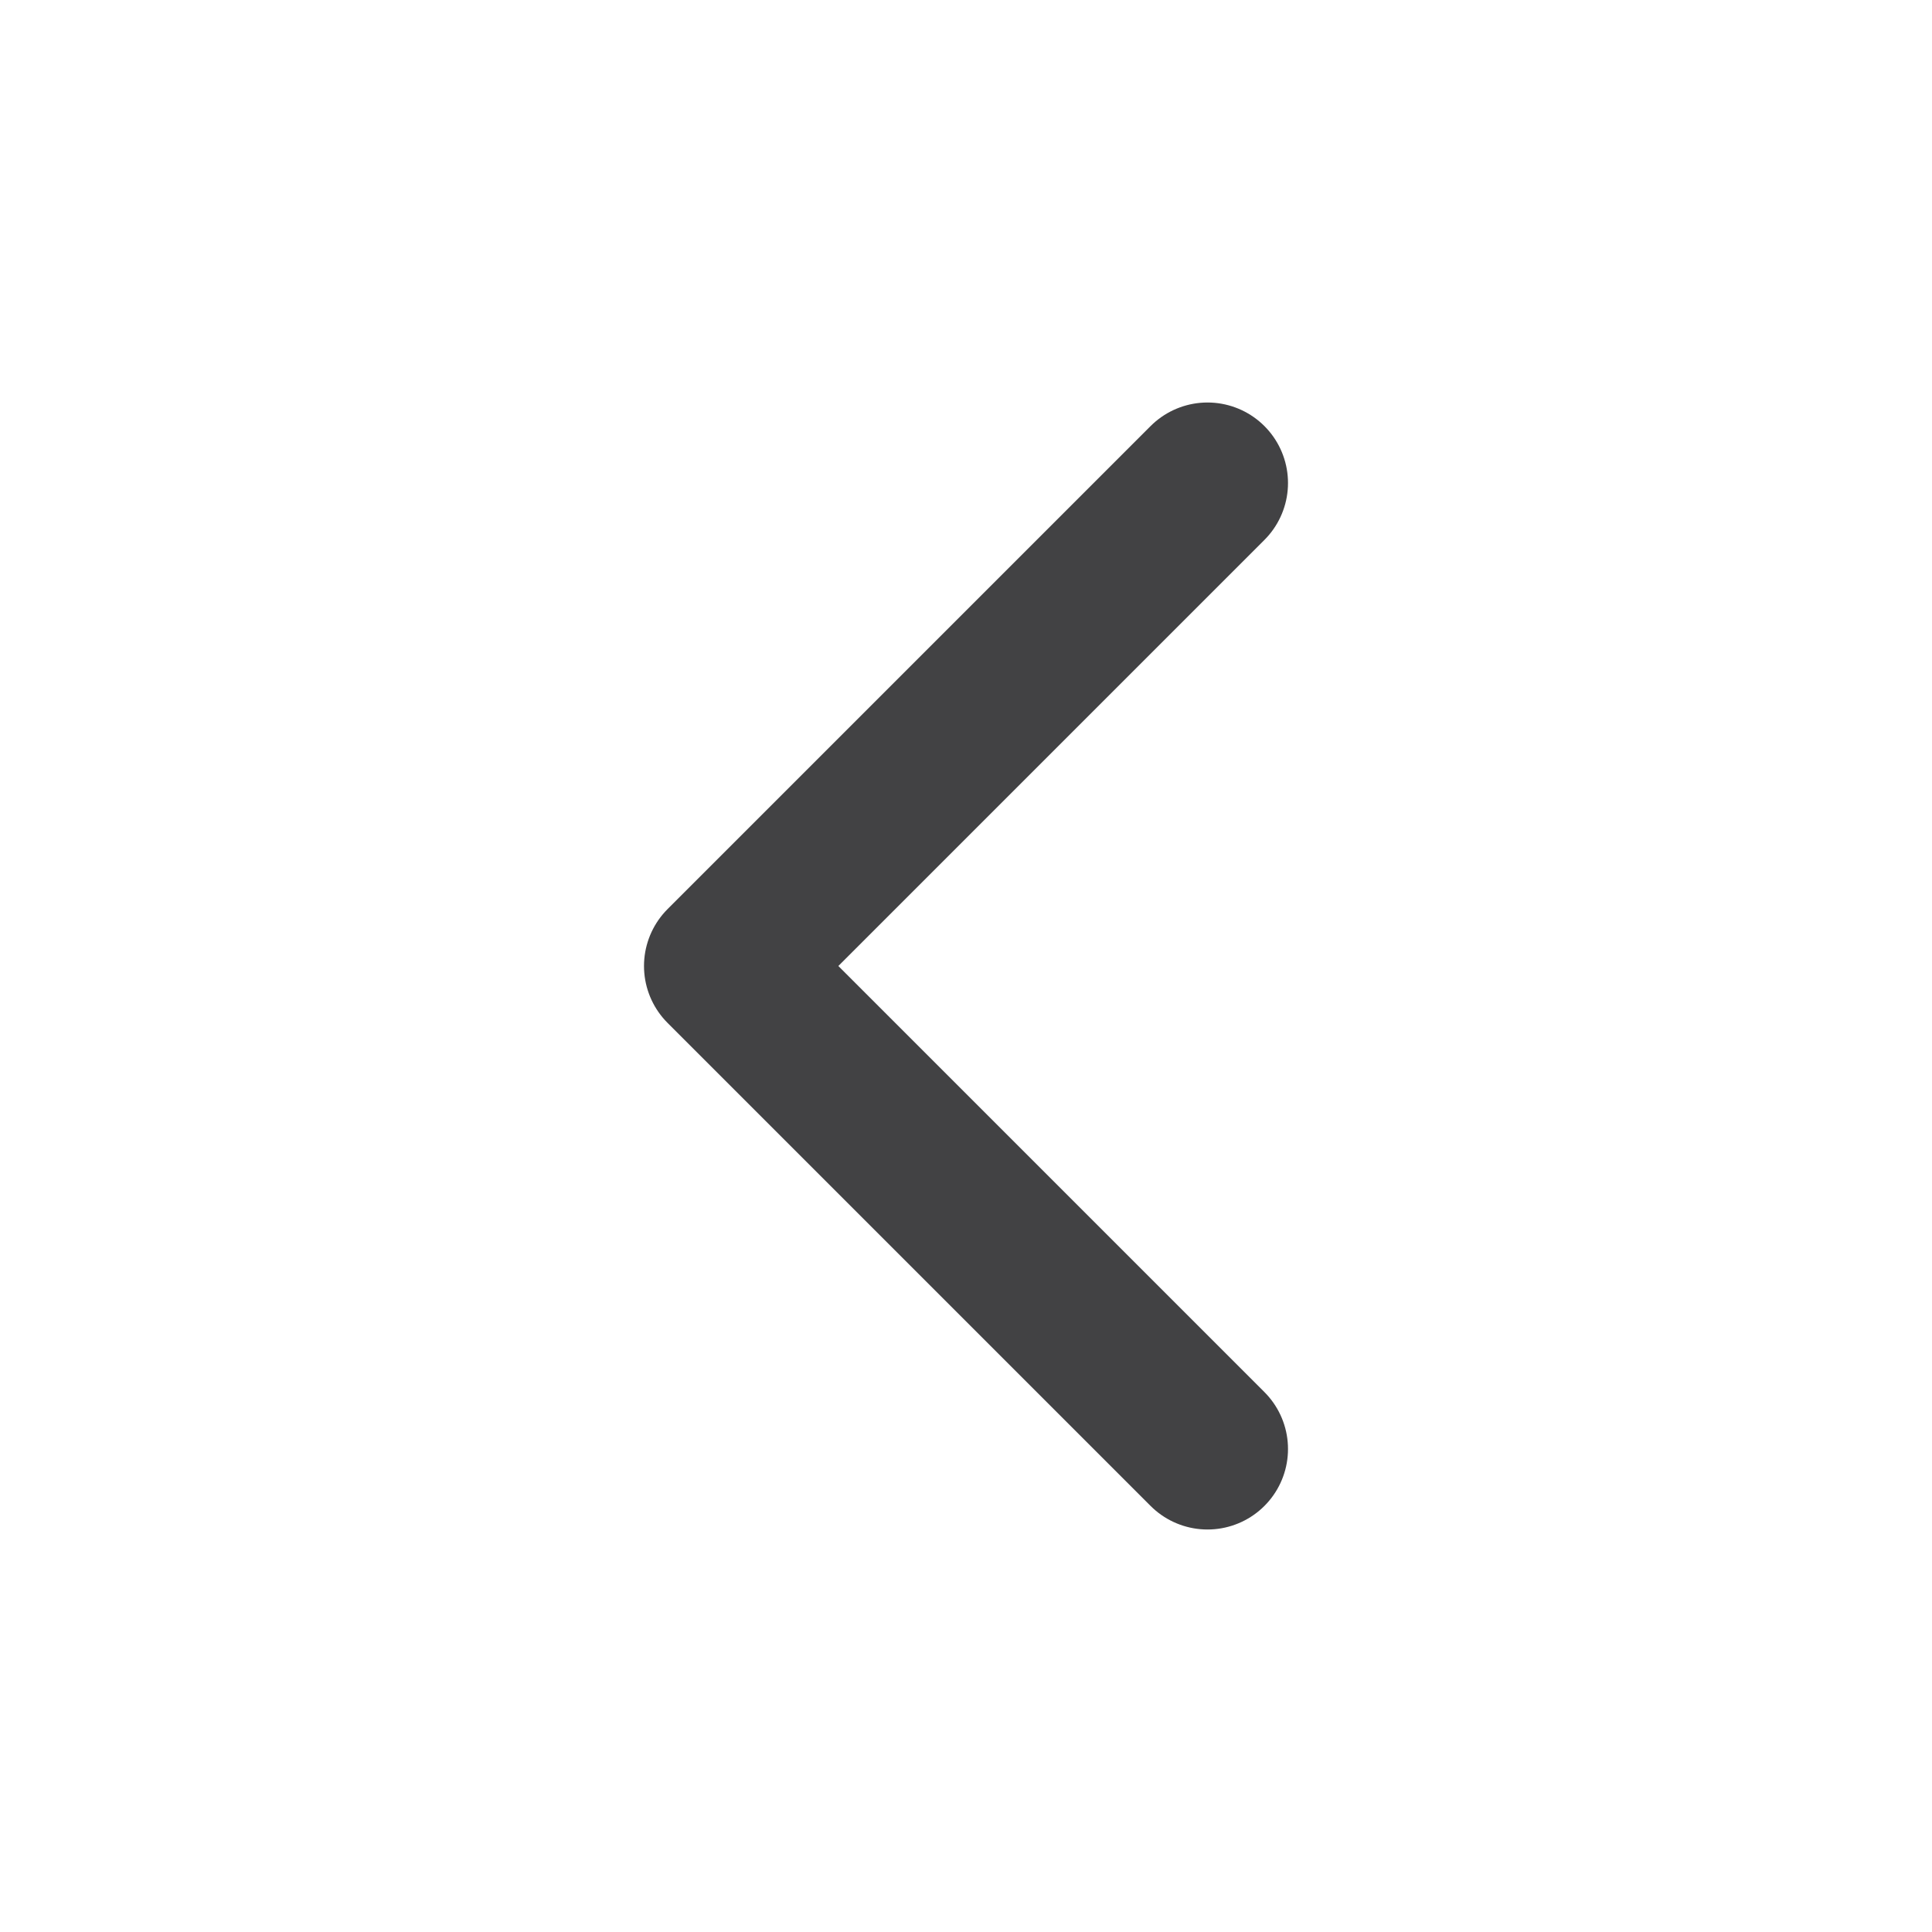
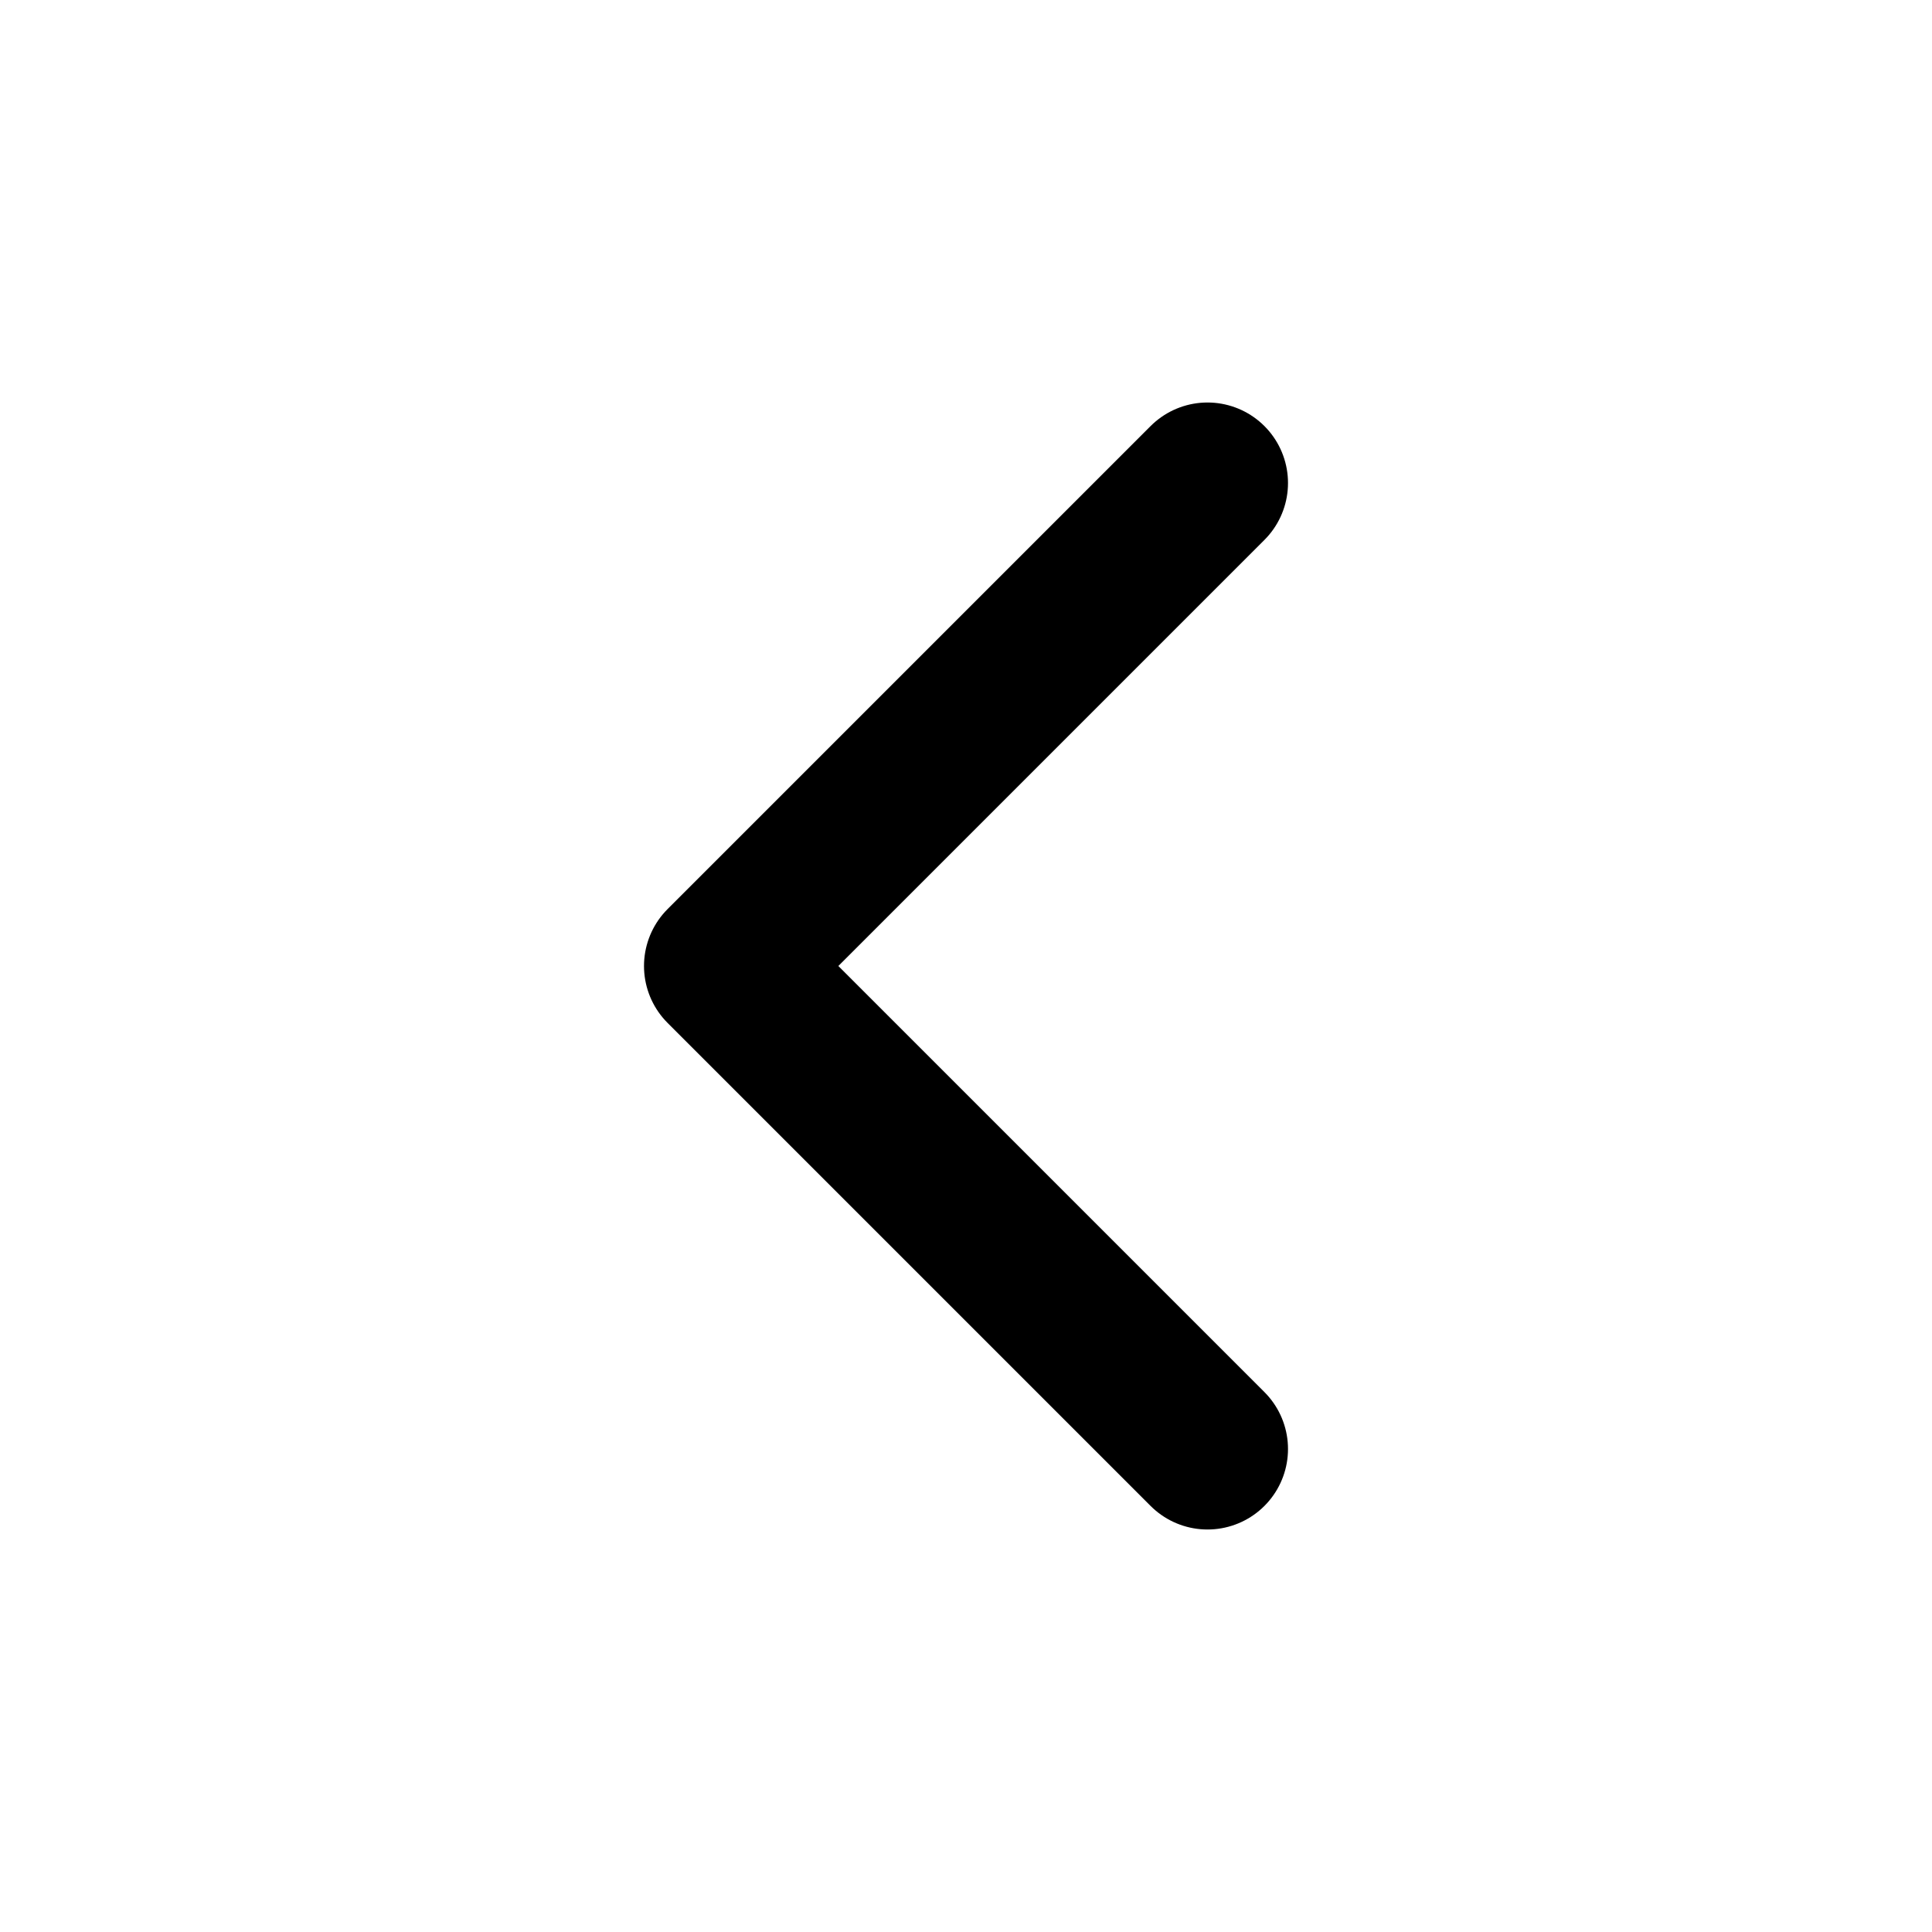
- <svg xmlns="http://www.w3.org/2000/svg" width="24" height="24" viewBox="0 0 24 24" fill="none" stroke="#424244" stroke-width="2" stroke-linecap="round" stroke-linejoin="round" class="feather feather-chevron-left">
+ <svg xmlns="http://www.w3.org/2000/svg" width="24" height="24" viewBox="0 0 24 24" fill="none" stroke="currentColor" stroke-width="2" stroke-linecap="round" stroke-linejoin="round" class="feather feather-chevron-left">
  <polyline points="15 18 9 12 15 6" />
</svg>
